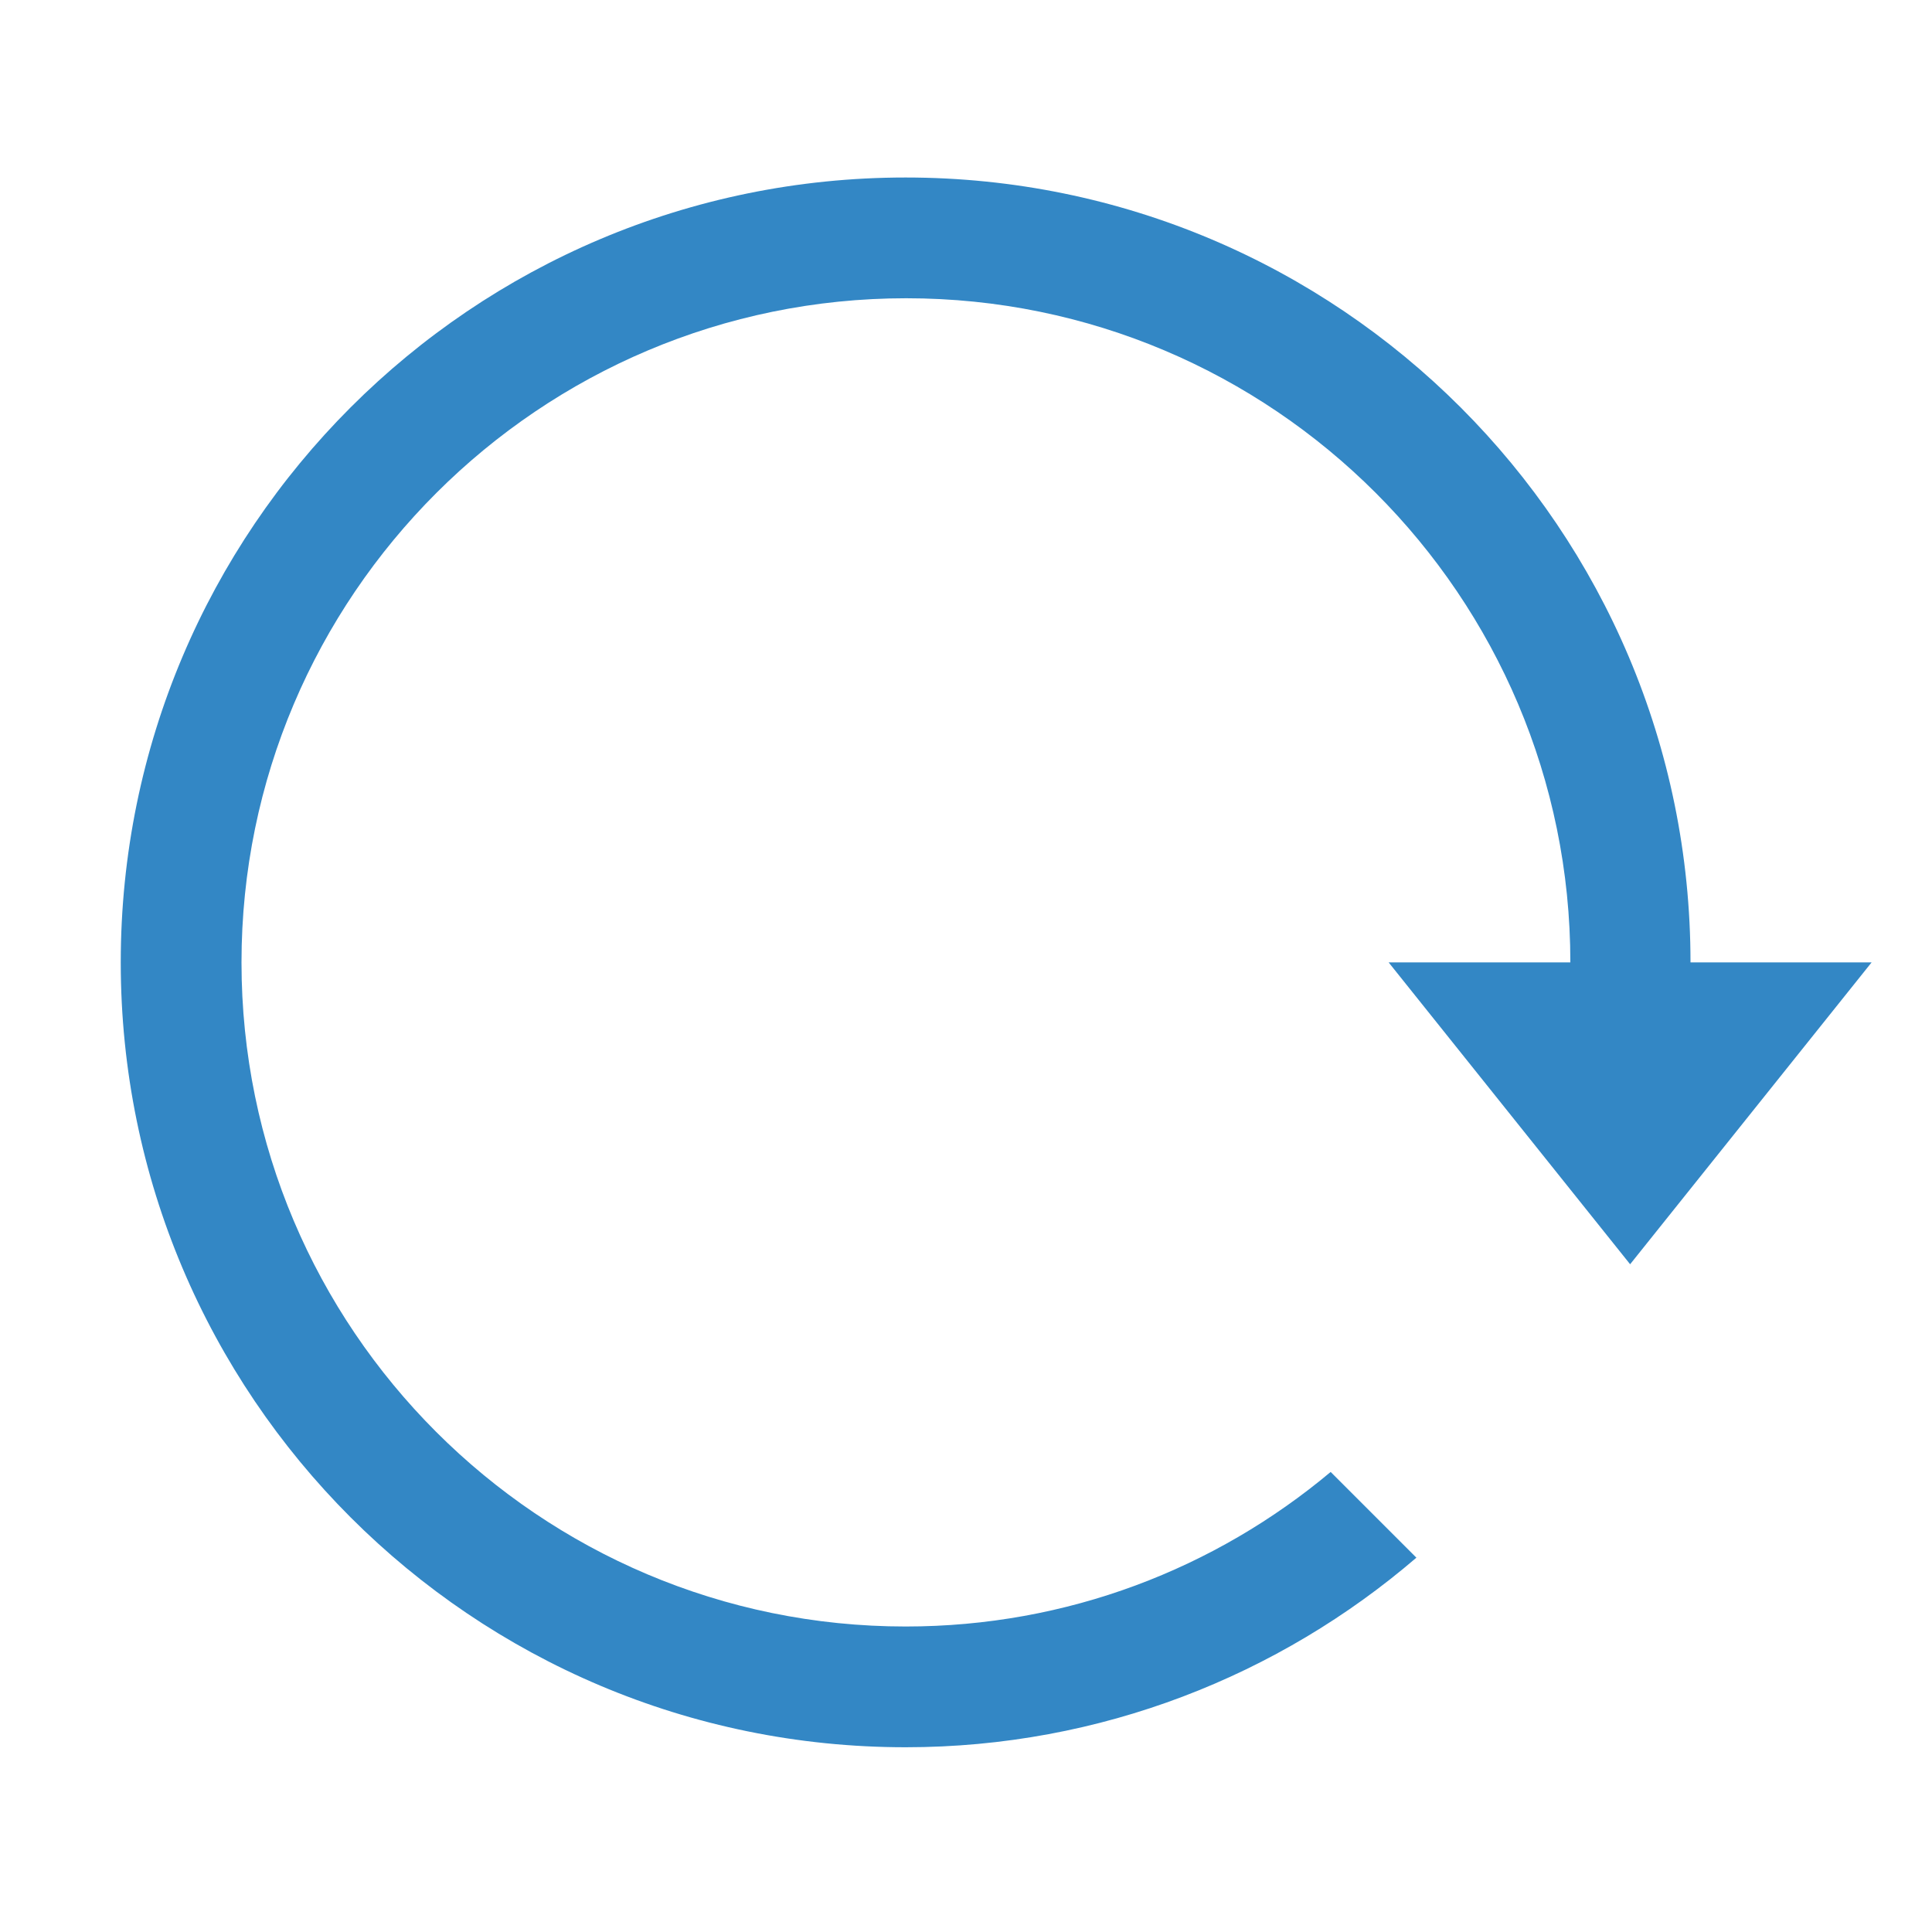
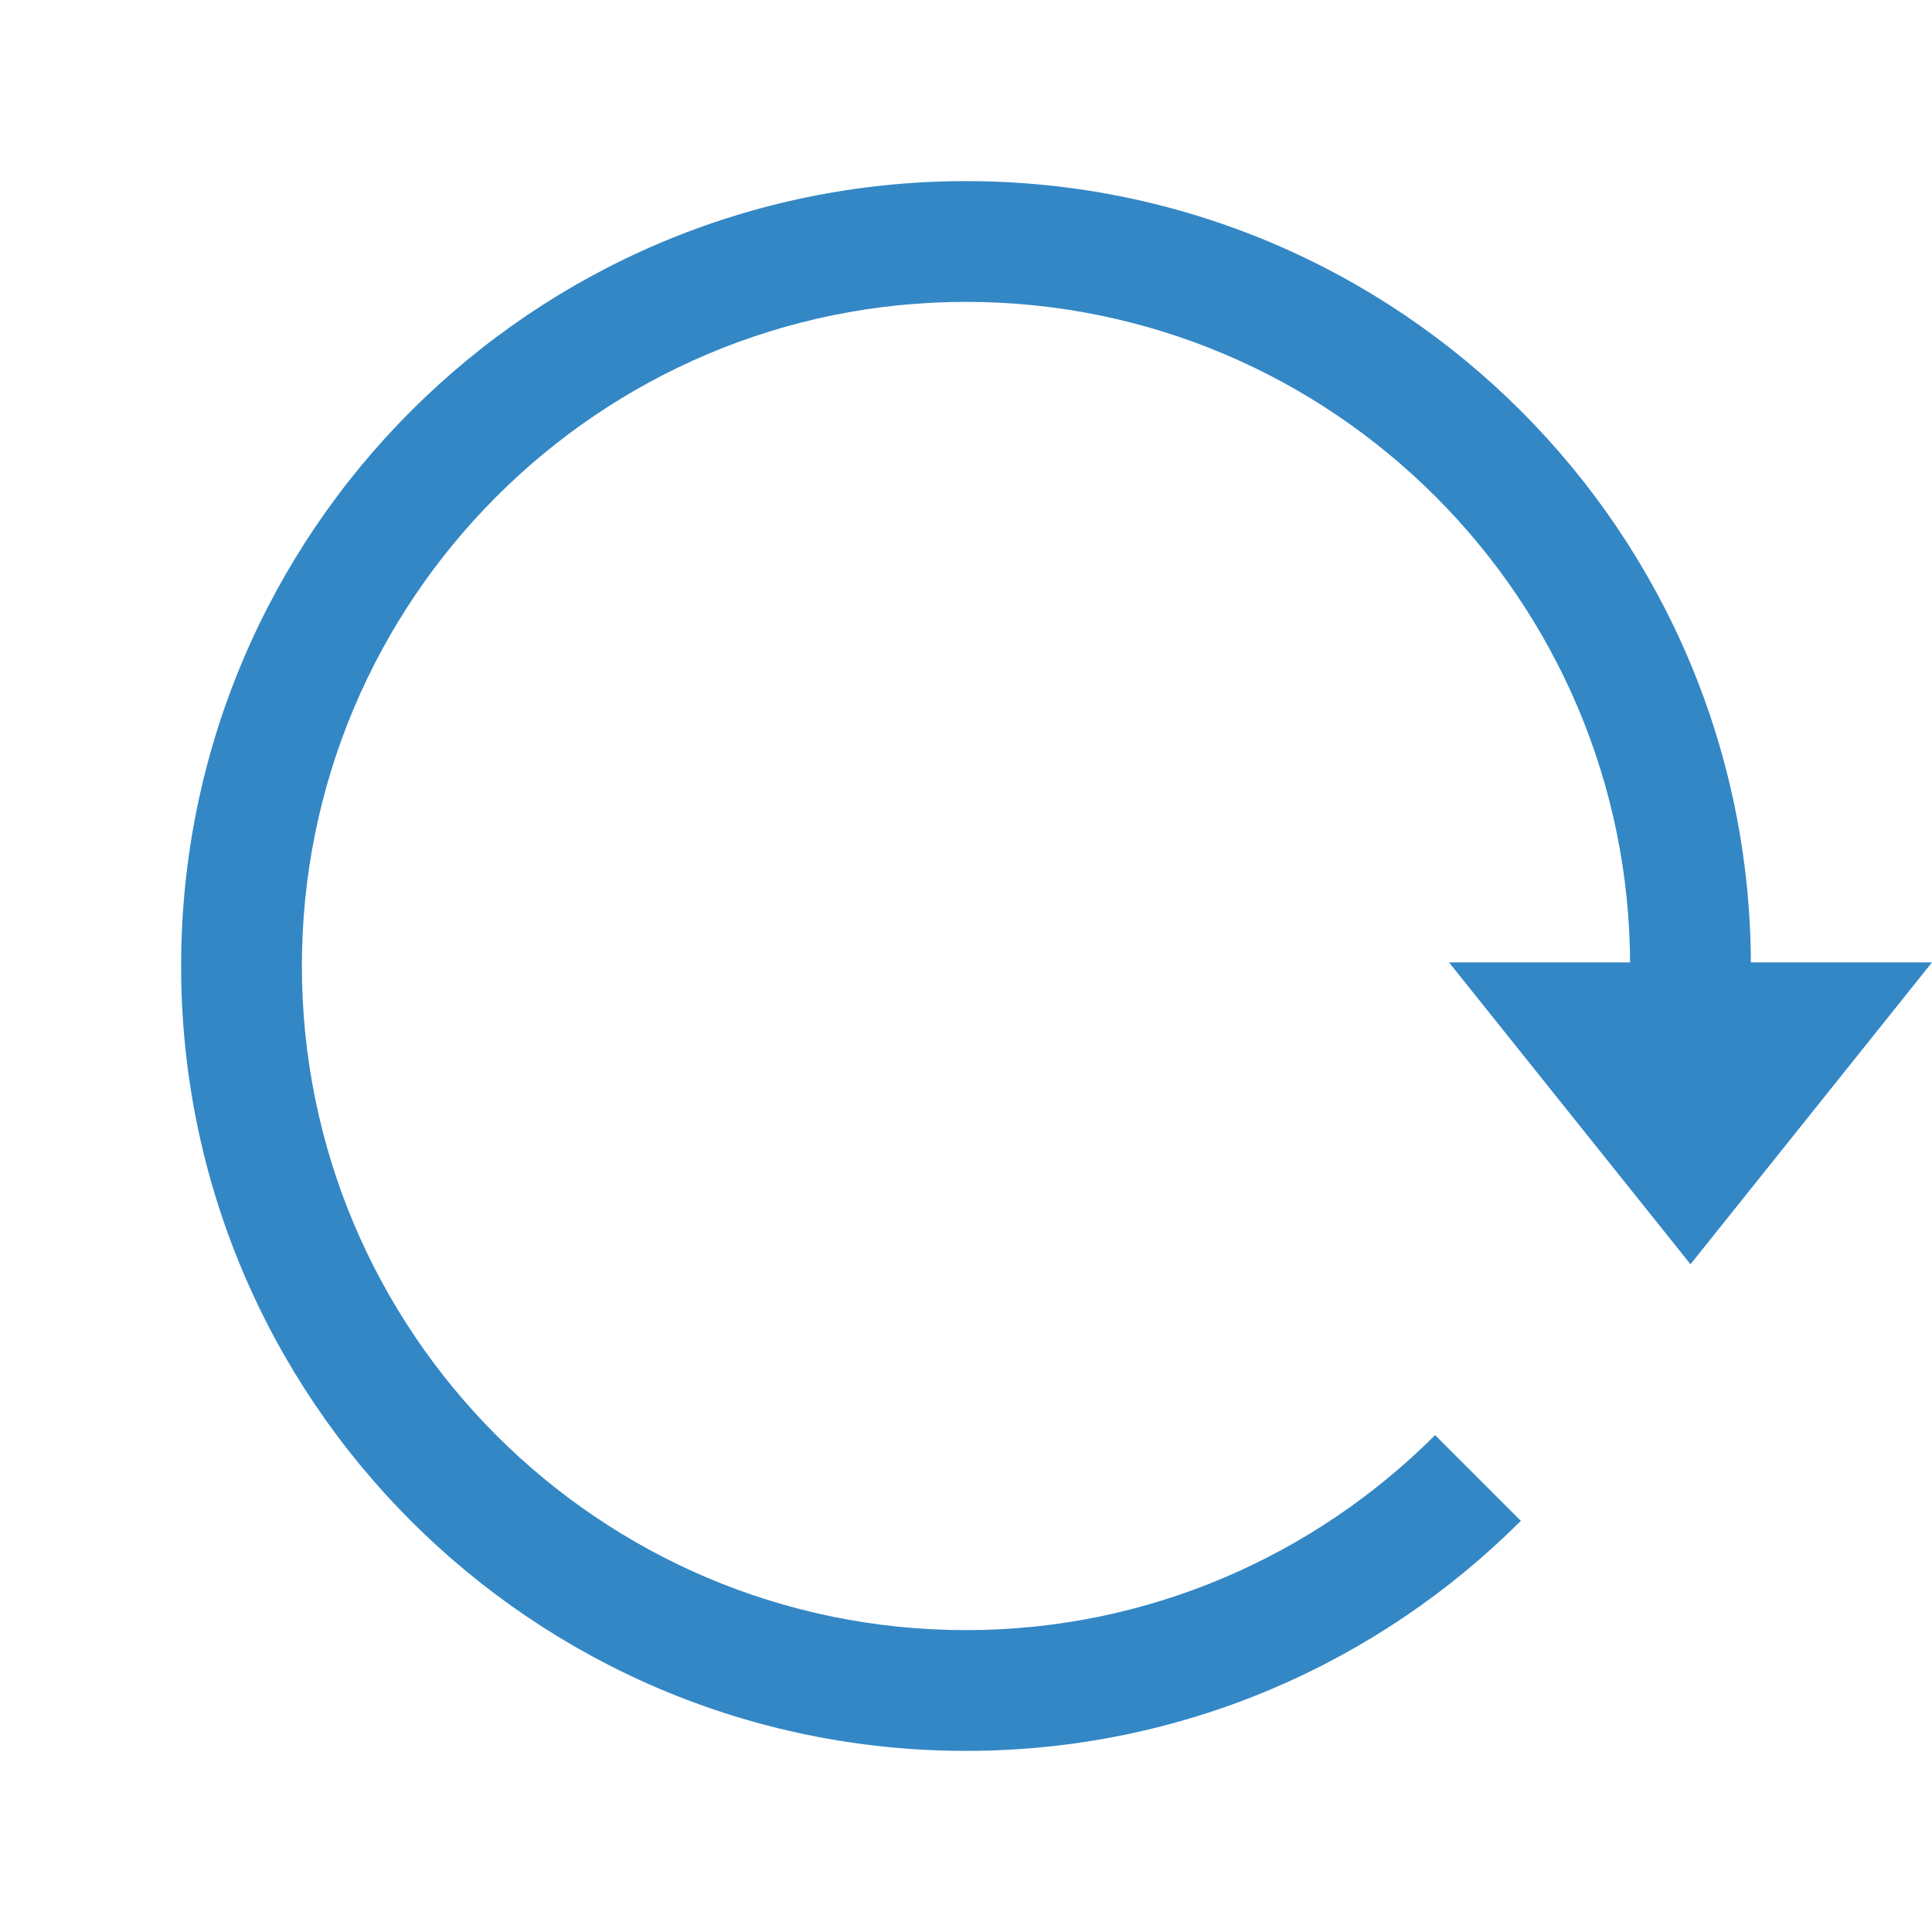
<svg xmlns="http://www.w3.org/2000/svg" id="Layer_1" data-name="Layer 1" viewBox="0 0 32 32">
  <defs>
    <style>
      .cls-1 {
        fill: #3387c5;
      }
    </style>
  </defs>
-   <polygon class="cls-1" points="23 15.94 31 15.94 27 20.94 23 15.94" />
-   <path class="cls-1" d="M15,2.94c7.18,0,13,5.82,13,13,0,.38-.02.76-.05,1.13-.45-.17-.94-.28-1.51-.28-.18,0-.33.03-.49.05.02-.3.06-.59.06-.9,0-6.07-4.93-11-11-11S4,9.87,4,15.94s4.93,11,11,11c2.68,0,5.13-.96,7.04-2.56l1.42,1.42c-2.27,1.95-5.23,3.14-8.46,3.14-7.18,0-13-5.82-13-13S7.82,2.94,15,2.94Z" />
+   <polygon class="cls-1" points="24 15.94 32 15.94 28 20.94 24 15.94" />
+   <path class="cls-1" d="M16,27c-6.07,0-11-4.93-11-11s4.93-11,11-11,11,4.93,11,11c0,.34-.02.67-.05,1-.08.82,1.42,2.99,1.42,2.99.4-1.26.63-2.59.63-3.99,0-7.18-5.82-13-13-13S3,8.82,3,16s5.82,13,13,13c3.59,0,6.84-1.46,9.19-3.81l-1.42-1.42c-1.99,1.99-4.74,3.23-7.77,3.23Z" />
</svg>
